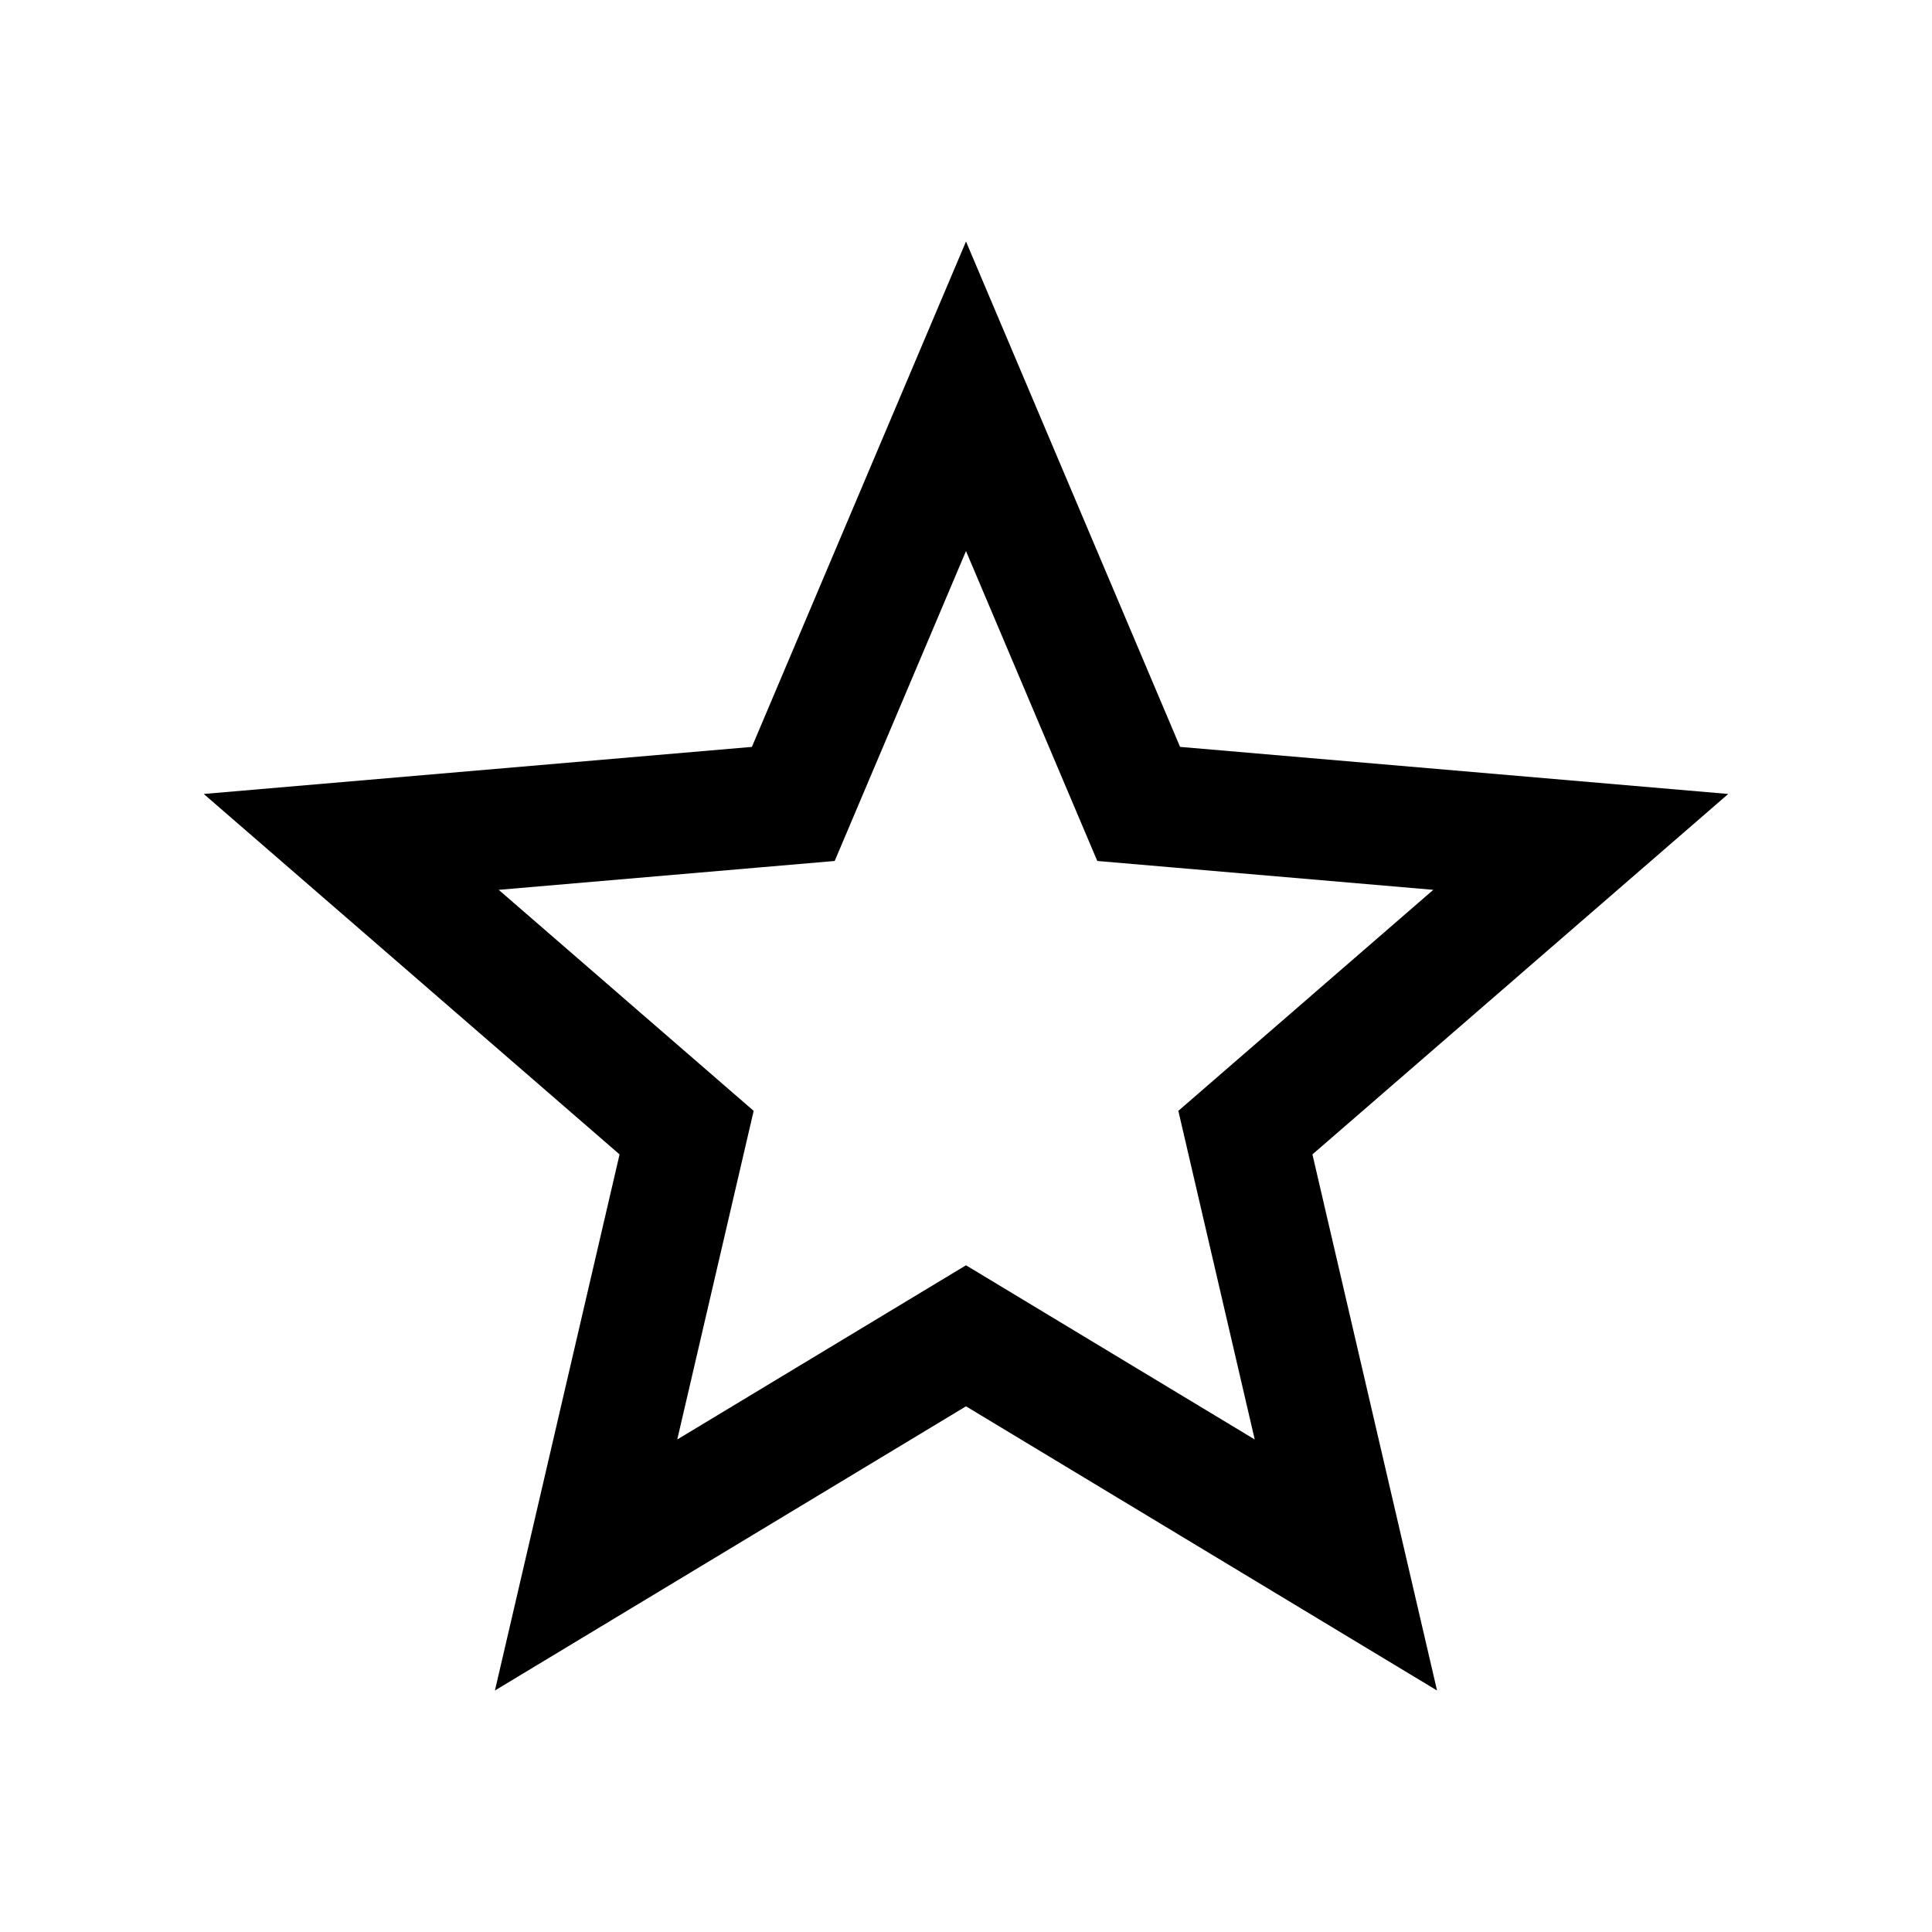
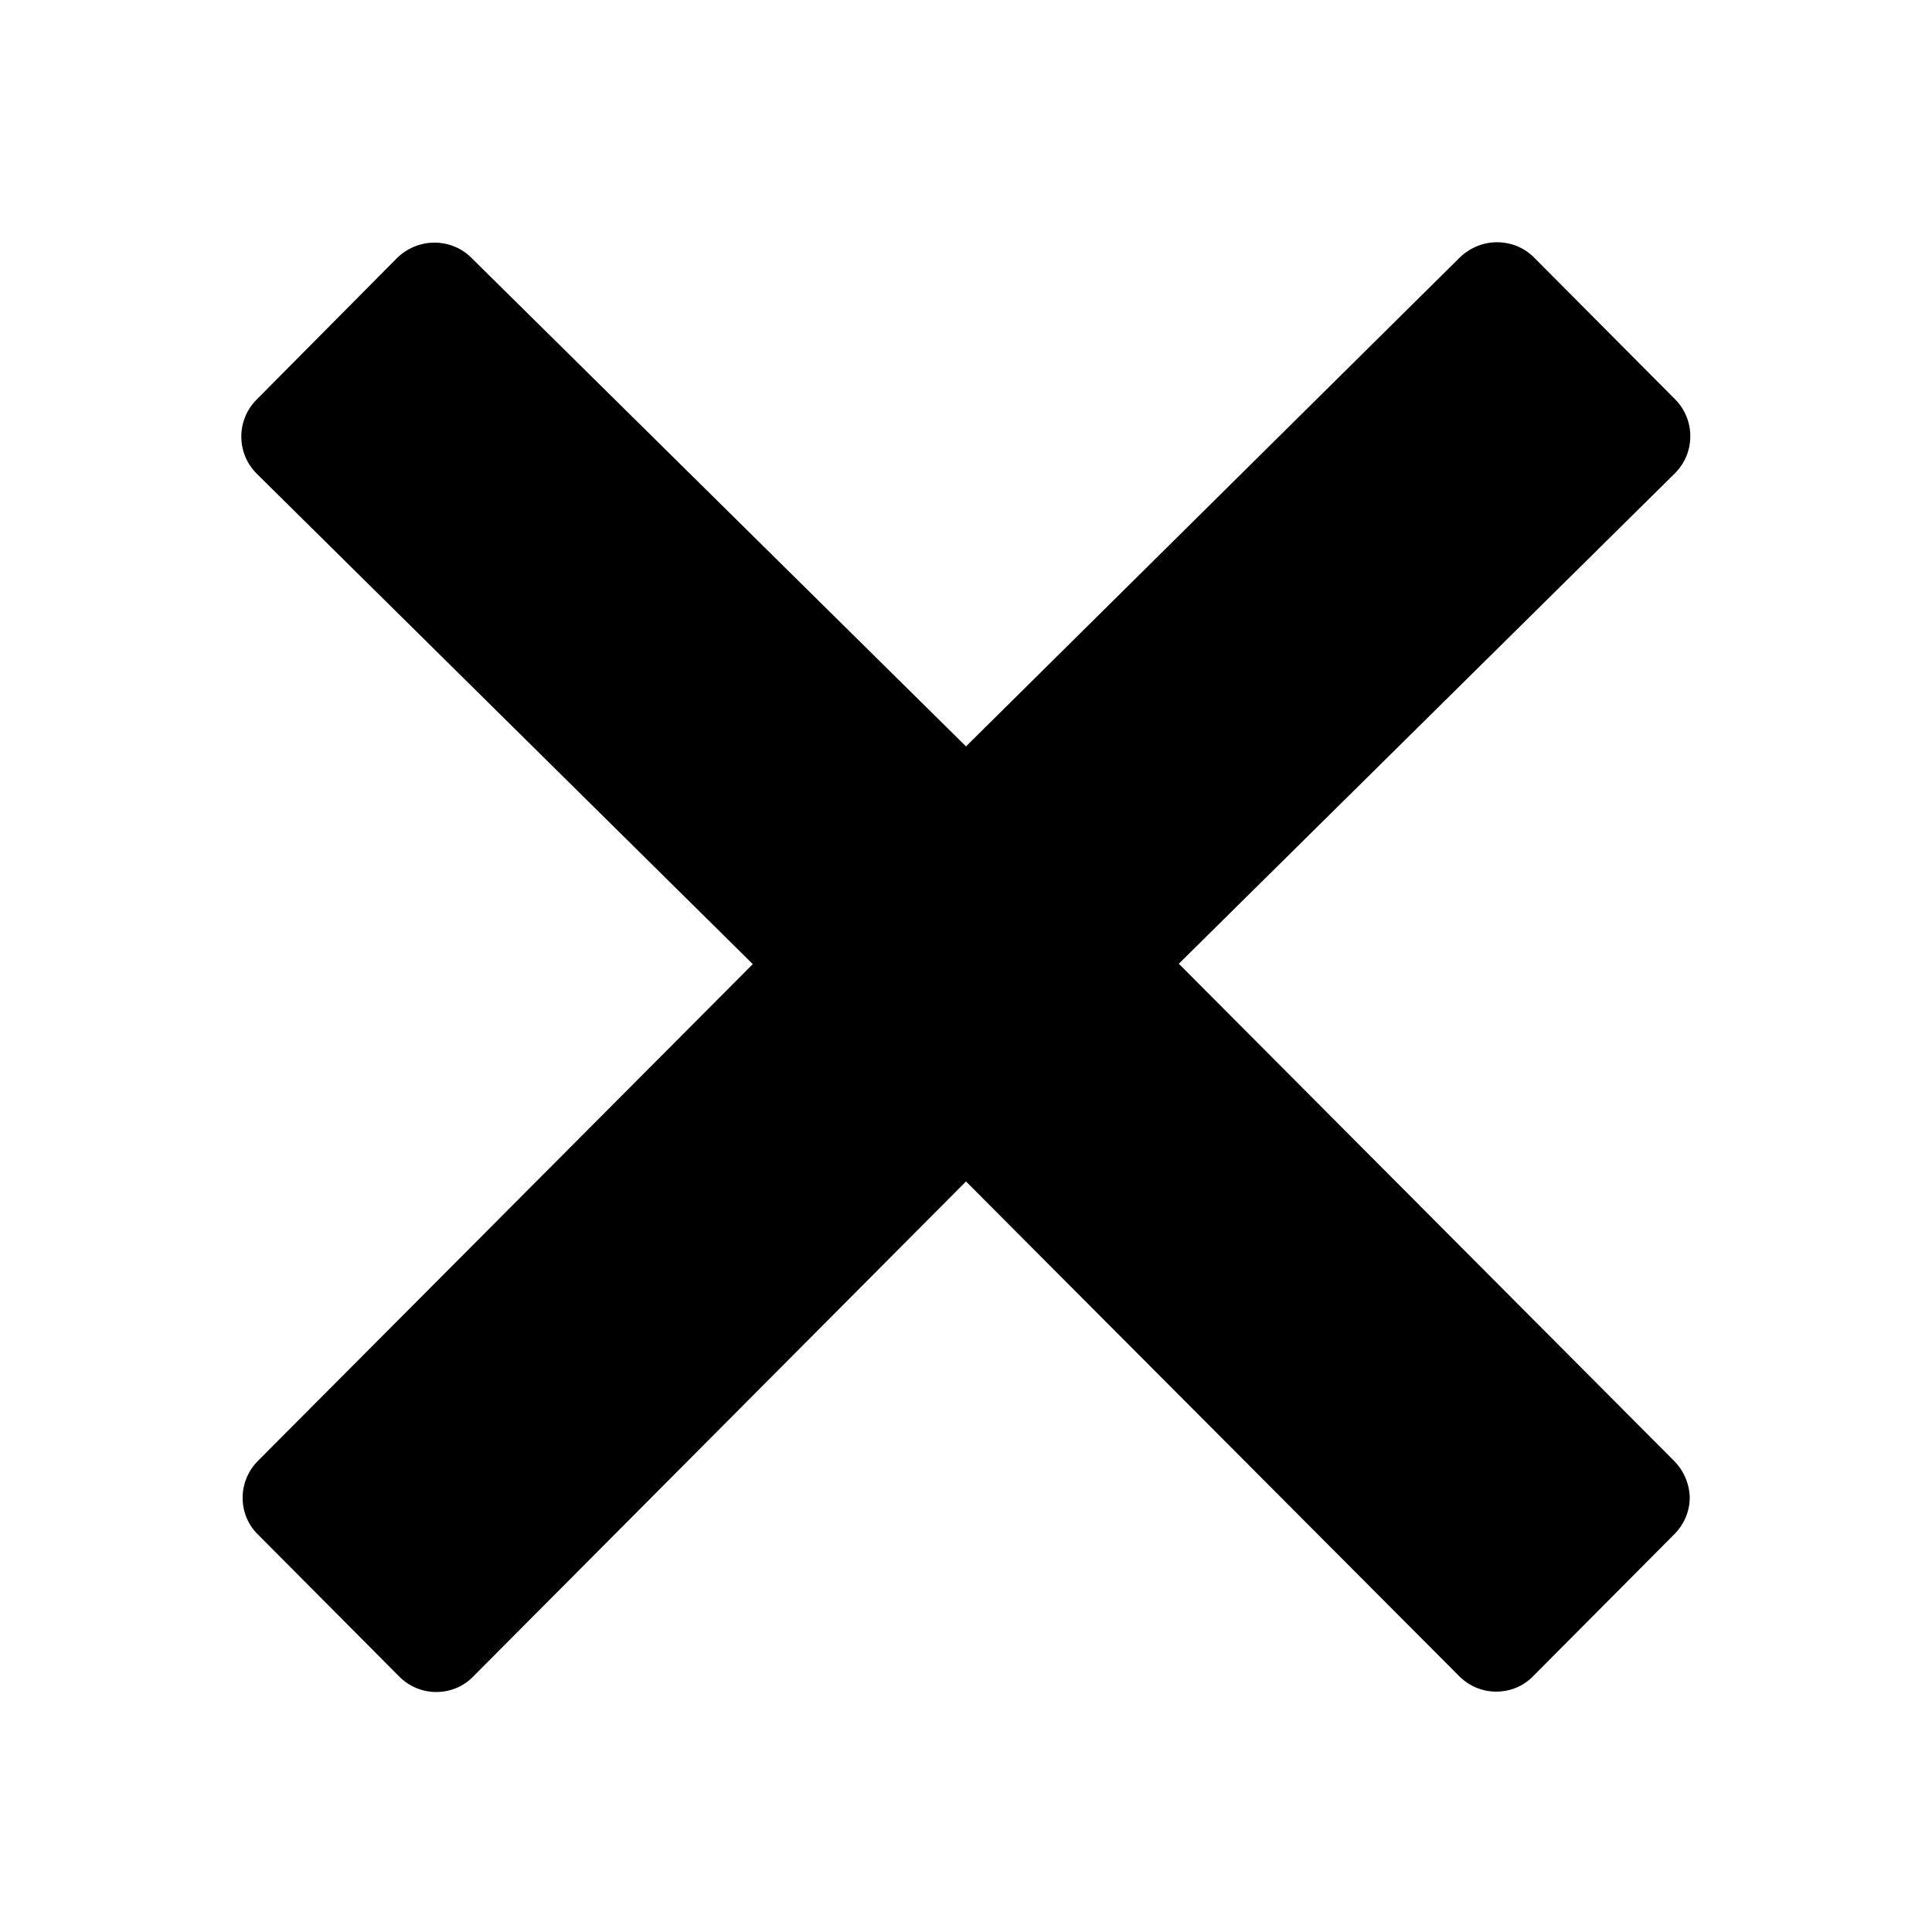
- <svg xmlns="http://www.w3.org/2000/svg" version="1.1" id="Layer_1" x="0px" y="0px" width="512px" height="512px" viewBox="0 0 512 512" enable-background="new 0 0 512 512" xml:space="preserve">
-   <path style="fill:#000000" d="M458,210.409l-145.267-12.476L256,64l-56.743,133.934L54,210.409l110.192,95.524L131.161,448L256,372.686L380.83,448  l-33.021-142.066L458,210.409z M272.531,345.286L256,335.312l-16.53,9.973l-59.988,36.191l15.879-68.296l4.369-18.79l-14.577-12.637  l-52.994-45.939l69.836-5.998l19.206-1.65l7.521-17.75l27.276-64.381l27.27,64.379l7.52,17.751l19.208,1.65l69.846,5.998  l-52.993,45.939l-14.576,12.636l4.367,18.788l15.875,68.299L272.531,345.286z" />
+ <svg xmlns="http://www.w3.org/2000/svg" version="1.1" id="Layer_1" x="0px" y="0px" width="512px" height="512px" viewBox="0 0 512 512" style="enable-background:new 0 0 512 512;" xml:space="preserve">
+   <path style="fill:#000000" d="M443.6,387.1L312.4,255.4l131.5-130c5.4-5.4,5.4-14.2,0-19.6l-37.4-37.6c-2.6-2.6-6.1-4-9.8-4c-3.7,0-7.2,1.5-9.8,4  L256,197.8L124.9,68.3c-2.6-2.6-6.1-4-9.8-4c-3.7,0-7.2,1.5-9.8,4L68,105.9c-5.4,5.4-5.4,14.2,0,19.6l131.5,130L68.4,387.1  c-2.6,2.6-4.1,6.1-4.1,9.8c0,3.7,1.4,7.2,4.1,9.8l37.4,37.6c2.7,2.7,6.2,4.1,9.8,4.1c3.5,0,7.1-1.3,9.8-4.1L256,313.1l130.7,131.1  c2.7,2.7,6.2,4.1,9.8,4.1c3.5,0,7.1-1.3,9.8-4.1l37.4-37.6c2.6-2.6,4.1-6.1,4.1-9.8C447.7,393.2,446.2,389.7,443.6,387.1z" />
</svg>
